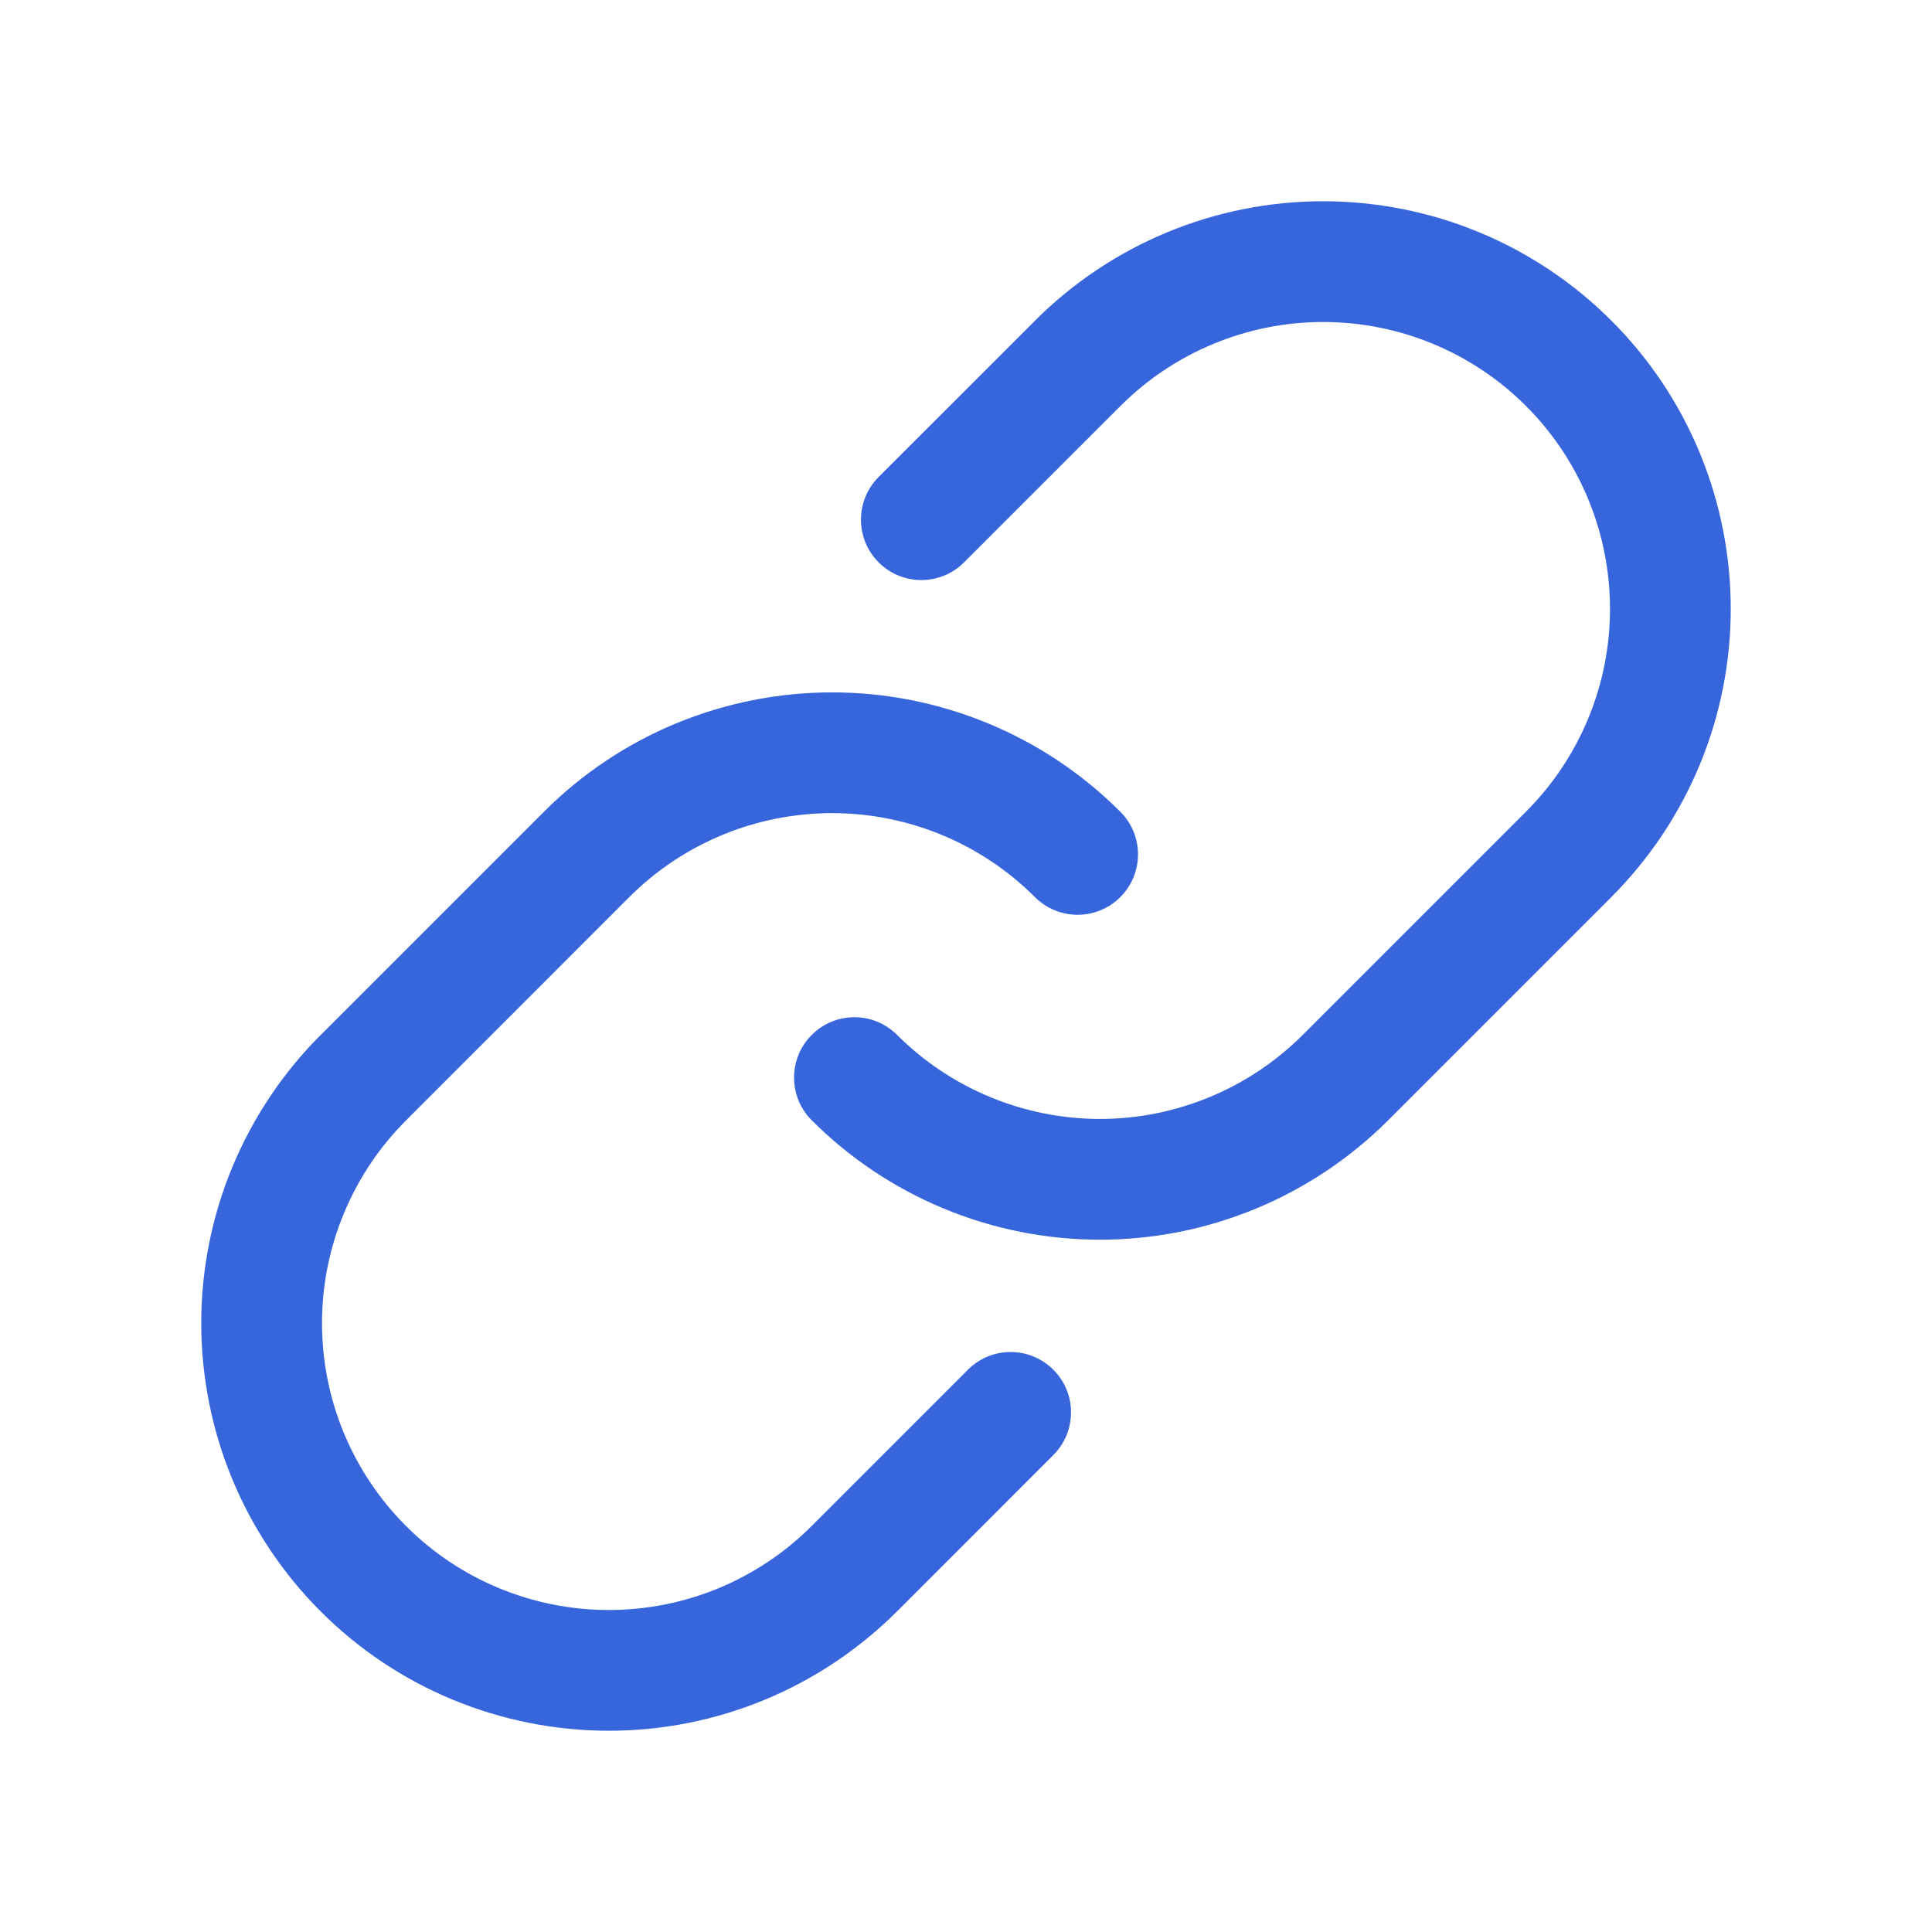
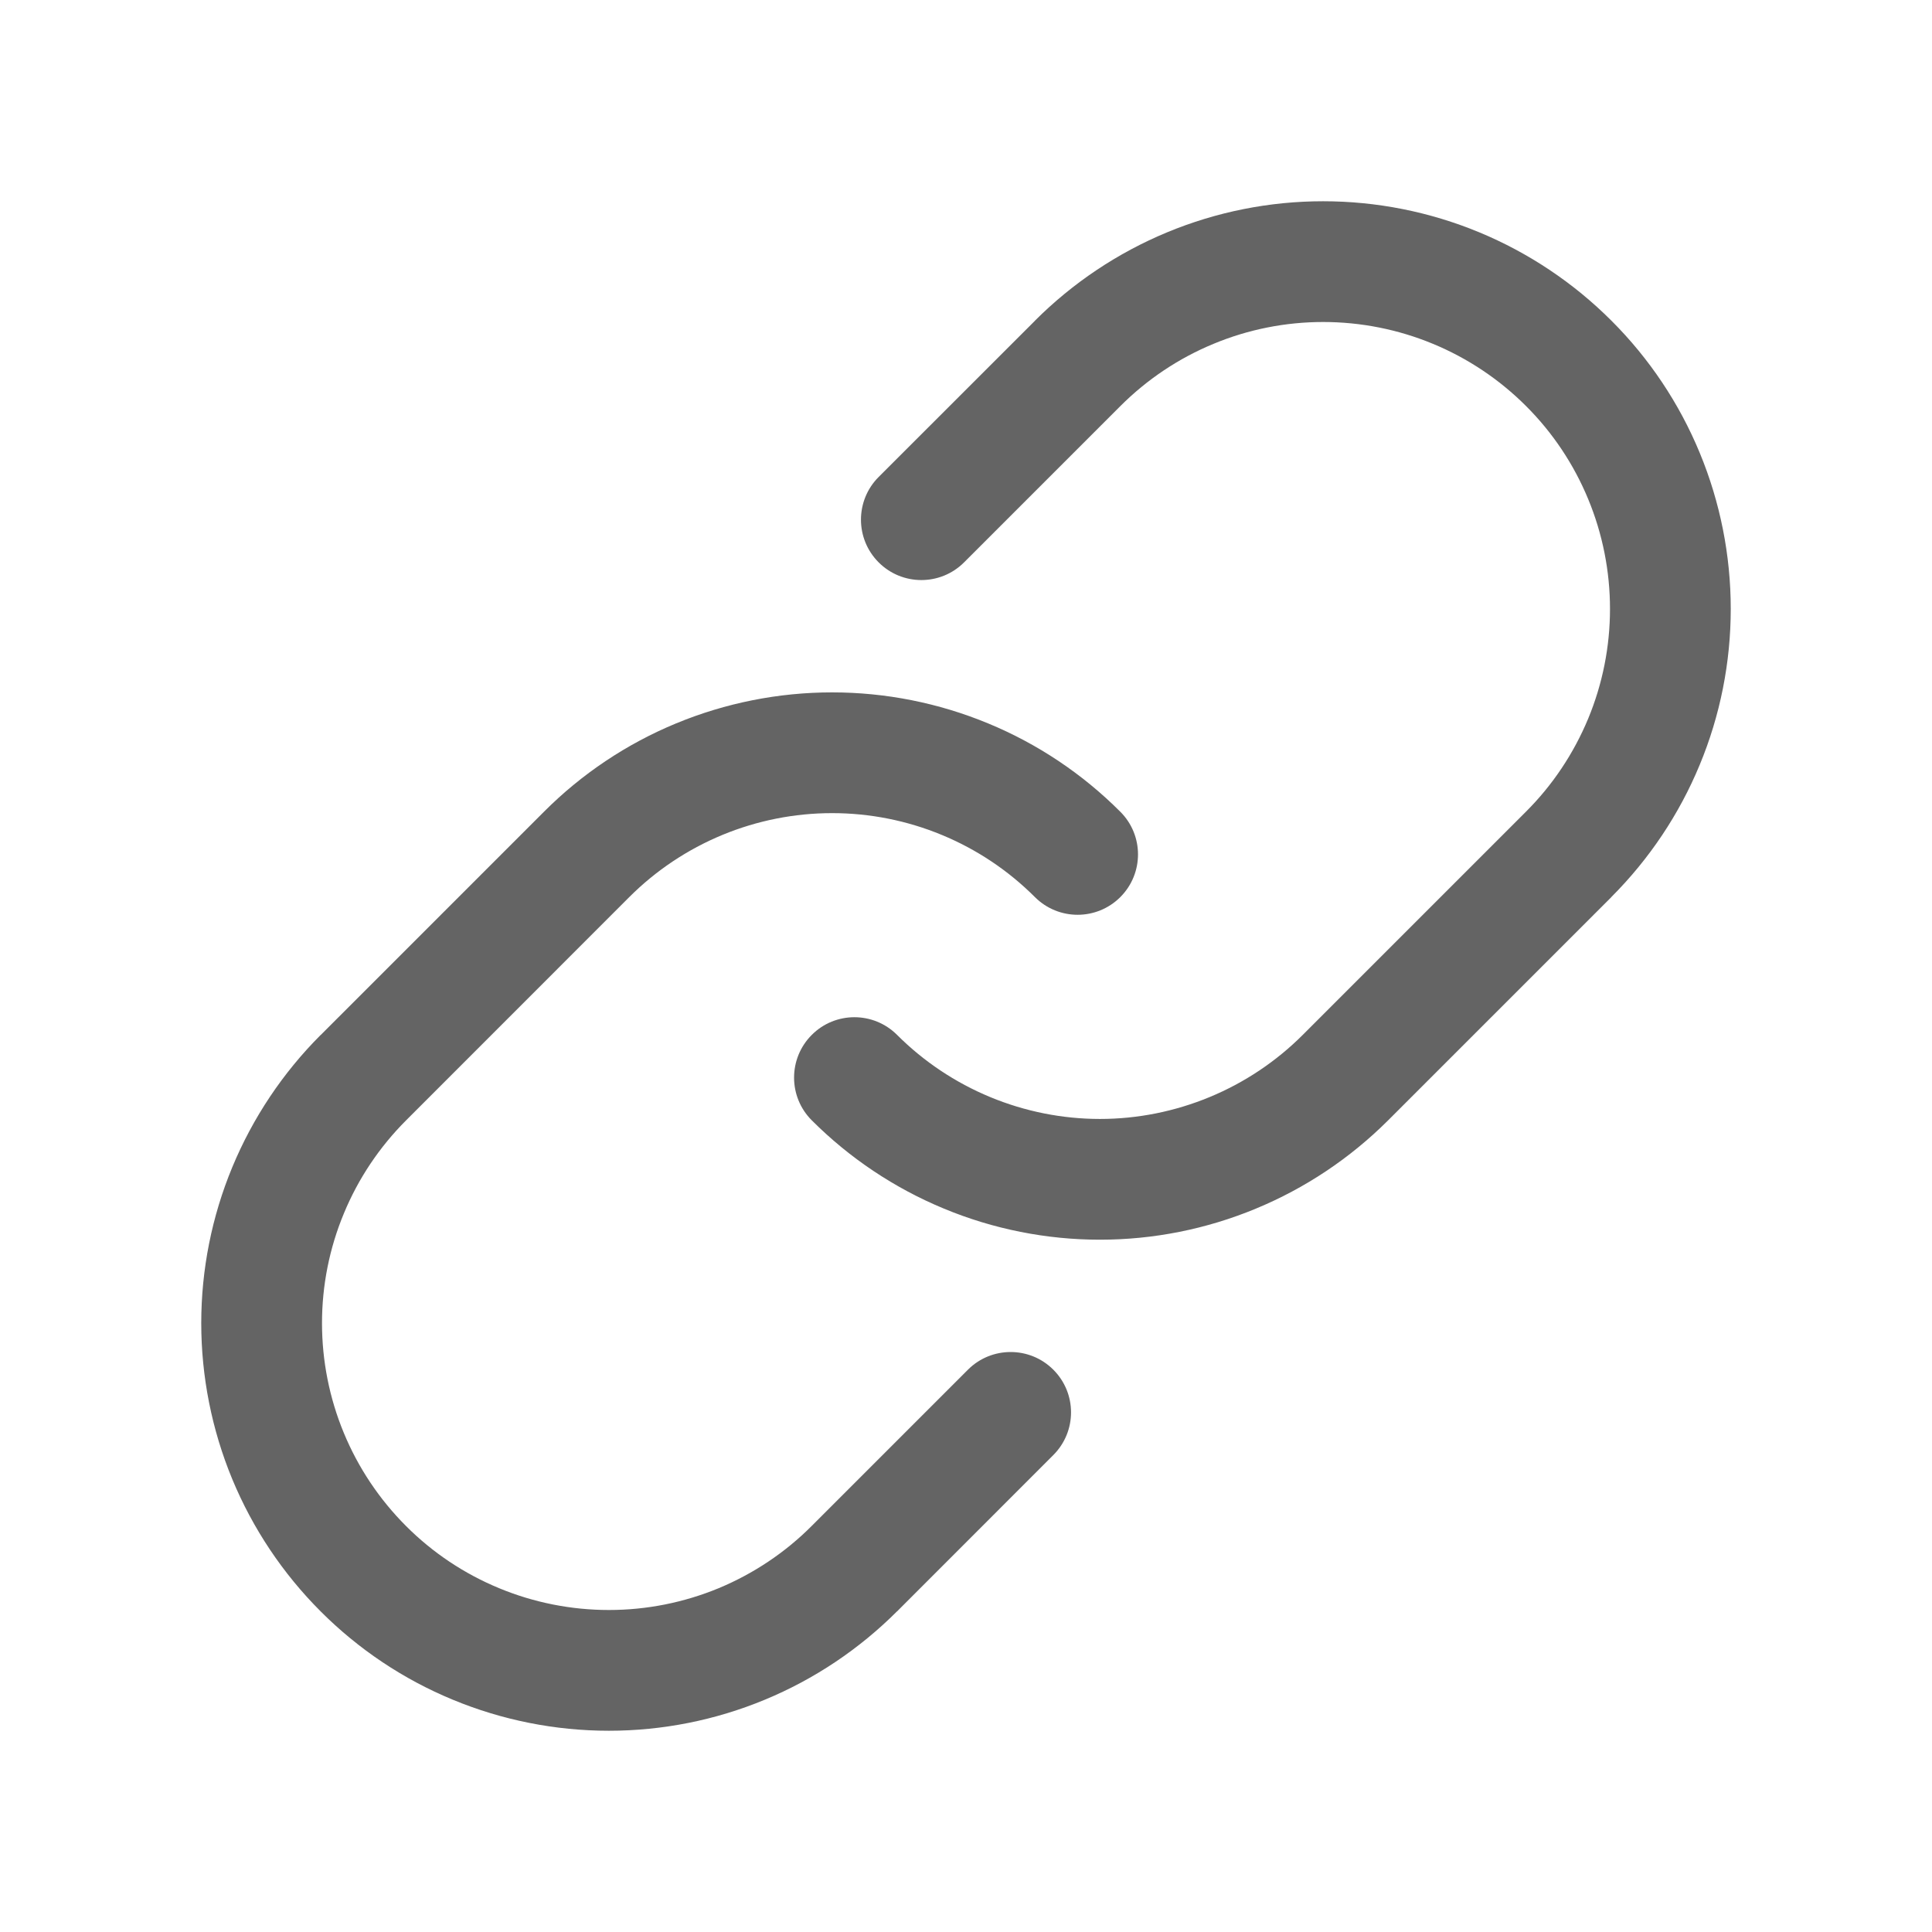
<svg xmlns="http://www.w3.org/2000/svg" width="24" height="24" viewBox="0 0 24 24" fill="none">
-   <path fill-rule="evenodd" clip-rule="evenodd" d="M16.436 4C16.904 4 17.368 4.092 17.8 4.271C18.233 4.45 18.626 4.713 18.957 5.044C19.288 5.374 19.55 5.767 19.729 6.2C19.908 6.632 20 7.096 20 7.564C20 8.032 19.908 8.495 19.729 8.927C19.549 9.36 19.287 9.753 18.956 10.083L18.955 10.084L16.183 12.856C15.852 13.187 15.459 13.449 15.027 13.628C14.595 13.807 14.131 13.9 13.664 13.9C13.196 13.9 12.732 13.807 12.3 13.628C11.868 13.449 11.475 13.187 11.144 12.856C10.851 12.563 10.376 12.563 10.084 12.856C9.791 13.149 9.791 13.624 10.084 13.917C10.554 14.387 11.112 14.76 11.726 15.014C12.34 15.269 12.999 15.4 13.664 15.4C14.328 15.4 14.987 15.269 15.601 15.014C16.215 14.76 16.773 14.387 17.244 13.917L20.016 11.145L20.016 11.144C20.486 10.674 20.86 10.116 21.114 9.502C21.369 8.888 21.5 8.229 21.5 7.564C21.5 6.899 21.369 6.24 21.115 5.626C20.861 5.011 20.488 4.453 20.017 3.983C19.547 3.513 18.989 3.14 18.374 2.885C17.76 2.631 17.101 2.5 16.436 2.5C15.771 2.5 15.113 2.631 14.498 2.886C13.884 3.141 13.326 3.514 12.856 3.984L12.856 3.984L12.856 3.985L10.915 5.925C10.622 6.218 10.622 6.693 10.915 6.986C11.208 7.279 11.683 7.279 11.976 6.986L13.917 5.045L13.917 5.045C14.248 4.714 14.64 4.451 15.073 4.272C15.505 4.092 15.969 4 16.436 4ZM8.973 10.372C9.406 10.193 9.869 10.101 10.337 10.101C10.805 10.101 11.268 10.193 11.7 10.372C12.133 10.551 12.525 10.813 12.856 11.144C13.149 11.437 13.624 11.437 13.917 11.144C14.21 10.851 14.21 10.376 13.917 10.084C13.447 9.613 12.889 9.24 12.274 8.986C11.66 8.732 11.002 8.601 10.337 8.601C9.672 8.601 9.014 8.732 8.399 8.986C7.785 9.24 7.227 9.613 6.757 10.084L3.985 12.856L3.984 12.856L3.984 12.856C3.514 13.326 3.141 13.884 2.886 14.498C2.631 15.113 2.5 15.771 2.5 16.436C2.5 17.101 2.631 17.76 2.885 18.374C3.14 18.989 3.513 19.547 3.983 20.017C4.453 20.488 5.011 20.861 5.626 21.115C6.24 21.369 6.899 21.5 7.564 21.5C8.229 21.5 8.888 21.369 9.502 21.114C10.116 20.86 10.674 20.486 11.144 20.016L11.145 20.016L13.085 18.075C13.378 17.782 13.378 17.308 13.085 17.015C12.792 16.722 12.317 16.722 12.024 17.015L10.084 18.955L10.083 18.956C9.753 19.287 9.36 19.549 8.928 19.729C8.495 19.908 8.032 20 7.564 20C7.096 20 6.632 19.908 6.2 19.729C5.767 19.55 5.374 19.288 5.044 18.957C4.713 18.626 4.45 18.233 4.271 17.8C4.092 17.368 4 16.905 4 16.436C4 15.969 4.092 15.505 4.272 15.073C4.451 14.64 4.714 14.248 5.045 13.917L5.045 13.917L7.817 11.144C8.148 10.813 8.541 10.551 8.973 10.372Z" fill="#3765DC" />
+   <path fill-rule="evenodd" clip-rule="evenodd" d="M16.436 4C16.904 4 17.368 4.092 17.8 4.271C18.233 4.45 18.626 4.713 18.957 5.044C19.288 5.374 19.55 5.767 19.729 6.2C19.908 6.632 20 7.096 20 7.564C20 8.032 19.908 8.495 19.729 8.927C19.549 9.36 19.287 9.753 18.956 10.083L18.955 10.084L16.183 12.856C15.852 13.187 15.459 13.449 15.027 13.628C14.595 13.807 14.131 13.9 13.664 13.9C13.196 13.9 12.732 13.807 12.3 13.628C11.868 13.449 11.475 13.187 11.144 12.856C10.851 12.563 10.376 12.563 10.084 12.856C9.791 13.149 9.791 13.624 10.084 13.917C10.554 14.387 11.112 14.76 11.726 15.014C12.34 15.269 12.999 15.4 13.664 15.4C14.328 15.4 14.987 15.269 15.601 15.014C16.215 14.76 16.773 14.387 17.244 13.917L20.016 11.145L20.016 11.144C20.486 10.674 20.86 10.116 21.114 9.502C21.369 8.888 21.5 8.229 21.5 7.564C21.5 6.899 21.369 6.24 21.115 5.626C20.861 5.011 20.488 4.453 20.017 3.983C19.547 3.513 18.989 3.14 18.374 2.885C17.76 2.631 17.101 2.5 16.436 2.5C15.771 2.5 15.113 2.631 14.498 2.886C13.884 3.141 13.326 3.514 12.856 3.984L12.856 3.984L12.856 3.985L10.915 5.925C10.622 6.218 10.622 6.693 10.915 6.986C11.208 7.279 11.683 7.279 11.976 6.986L13.917 5.045L13.917 5.045C14.248 4.714 14.64 4.451 15.073 4.272C15.505 4.092 15.969 4 16.436 4ZM8.973 10.372C9.406 10.193 9.869 10.101 10.337 10.101C10.805 10.101 11.268 10.193 11.7 10.372C12.133 10.551 12.525 10.813 12.856 11.144C13.149 11.437 13.624 11.437 13.917 11.144C14.21 10.851 14.21 10.376 13.917 10.084C13.447 9.613 12.889 9.24 12.274 8.986C11.66 8.732 11.002 8.601 10.337 8.601C9.672 8.601 9.014 8.732 8.399 8.986C7.785 9.24 7.227 9.613 6.757 10.084L3.985 12.856L3.984 12.856L3.984 12.856C3.514 13.326 3.141 13.884 2.886 14.498C2.631 15.113 2.5 15.771 2.5 16.436C2.5 17.101 2.631 17.76 2.885 18.374C3.14 18.989 3.513 19.547 3.983 20.017C4.453 20.488 5.011 20.861 5.626 21.115C6.24 21.369 6.899 21.5 7.564 21.5C8.229 21.5 8.888 21.369 9.502 21.114C10.116 20.86 10.674 20.486 11.144 20.016L11.145 20.016L13.085 18.075C13.378 17.782 13.378 17.308 13.085 17.015C12.792 16.722 12.317 16.722 12.024 17.015L10.084 18.955L10.083 18.956C9.753 19.287 9.36 19.549 8.928 19.729C8.495 19.908 8.032 20 7.564 20C7.096 20 6.632 19.908 6.2 19.729C5.767 19.55 5.374 19.288 5.044 18.957C4.713 18.626 4.45 18.233 4.271 17.8C4.092 17.368 4 16.905 4 16.436C4 15.969 4.092 15.505 4.272 15.073C4.451 14.64 4.714 14.248 5.045 13.917L5.045 13.917L7.817 11.144C8.148 10.813 8.541 10.551 8.973 10.372Z" fill="#111111" fill-opacity="0.65" />
</svg>
